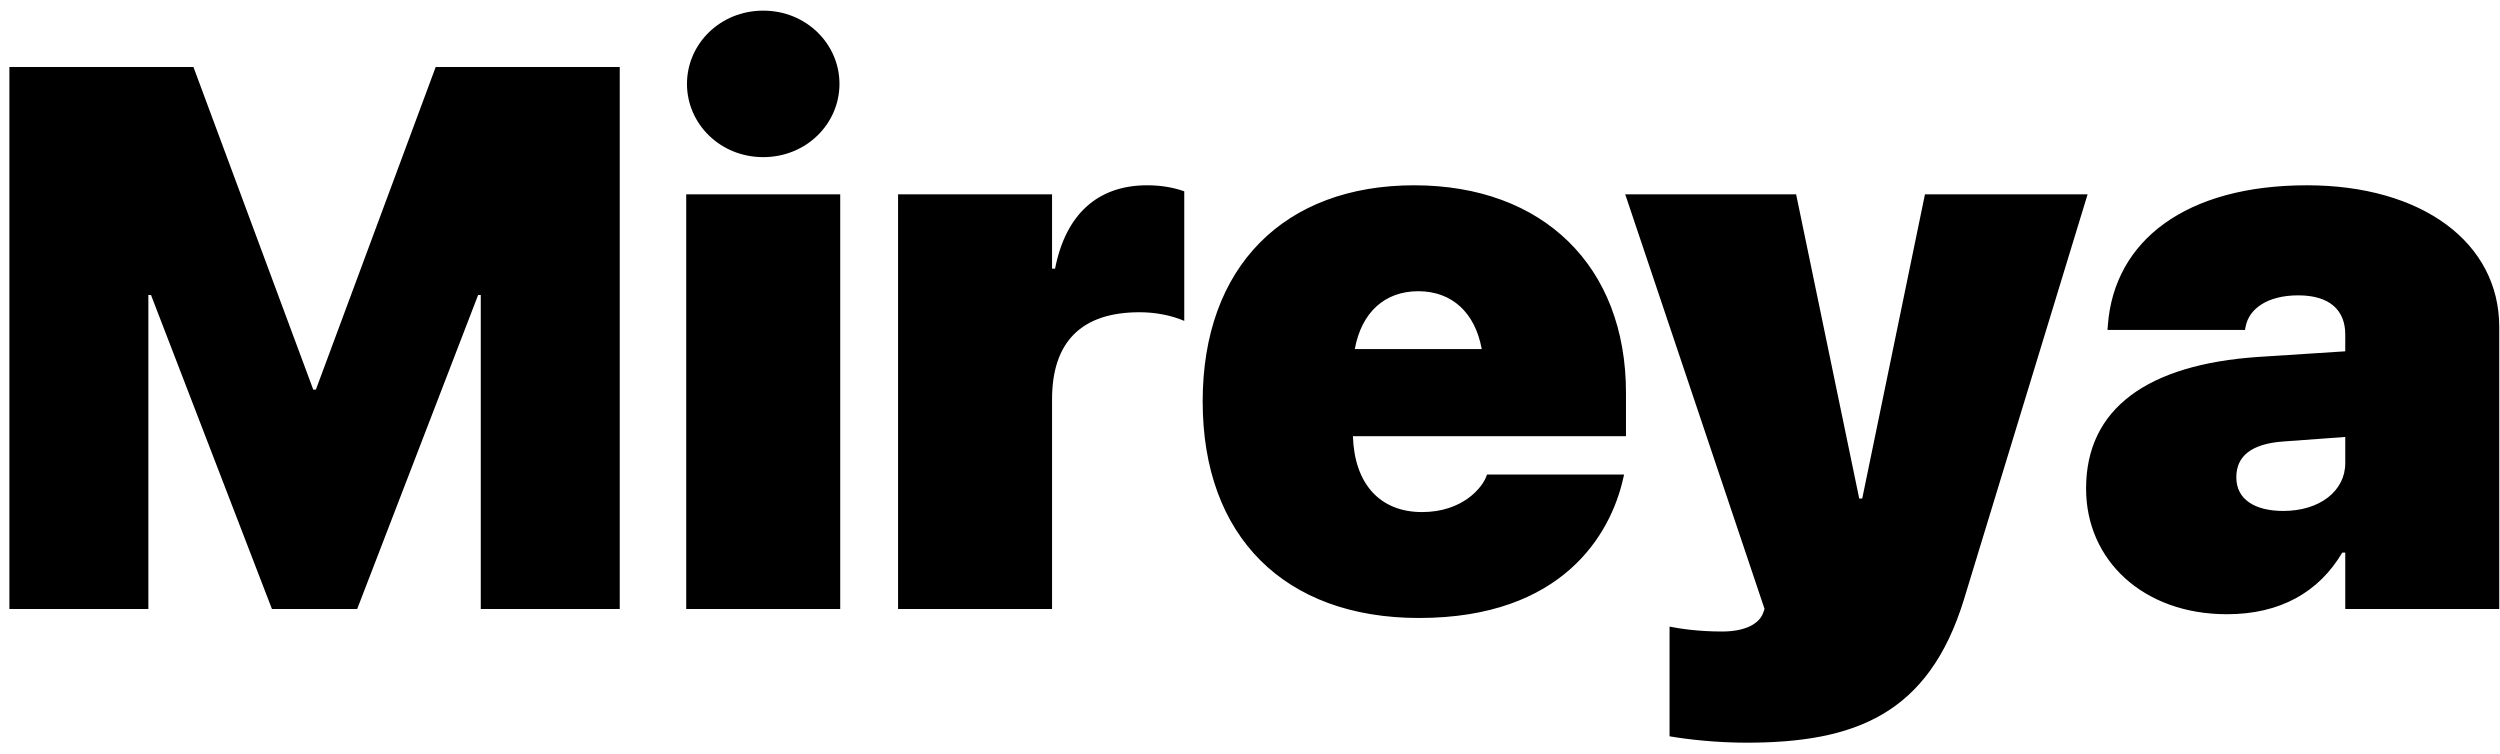
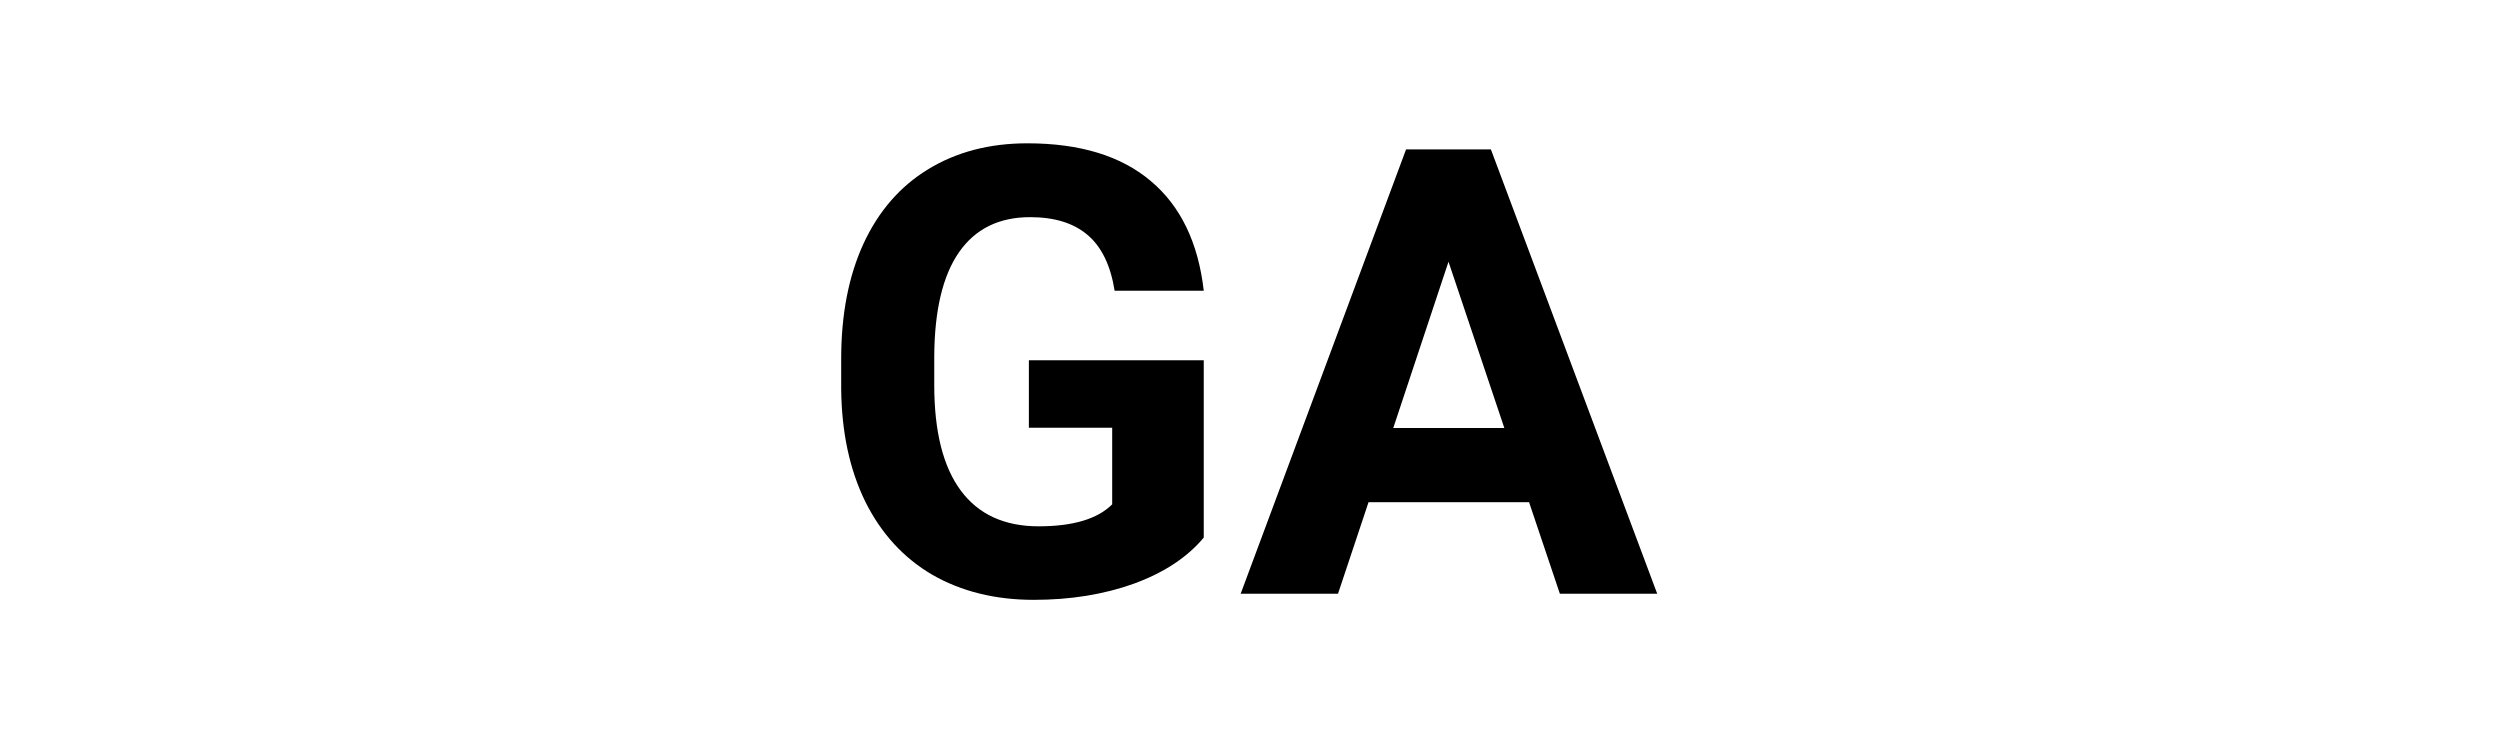
- <svg xmlns="http://www.w3.org/2000/svg" width="156px" height="47px" viewBox="0 0 156 47" version="1.1">
-   <g id="Page-1" stroke="none" stroke-width="1" fill="none" fill-rule="evenodd">
-     <g id="logo" fill="#000000" fill-rule="nonzero">
-       <path d="M9.258,38 L9.258,18.406 L9.422,18.406 L16.969,38 L22.289,38 L29.836,18.406 L30,18.406 L30,38 L38.672,38 L38.672,4.18 L27.188,4.18 L19.711,24.312 L19.547,24.312 L12.07,4.18 L0.586,4.18 L0.586,38 L9.258,38 Z M47.625,9.805 C50.32,9.805 52.383,7.719 52.383,5.234 C52.383,2.75 50.32,0.664 47.625,0.664 C44.93,0.664 42.867,2.75 42.867,5.234 C42.867,7.719 44.93,9.805 47.625,9.805 Z M52.43,38 L52.43,12.125 L42.82,12.125 L42.82,38 L52.43,38 Z M65.648,38 L65.648,24.922 C65.648,21.312 67.5,19.484 71.109,19.484 C72.094,19.484 73.078,19.672 73.898,20.023 L73.898,11.938 C73.172,11.68 72.398,11.562 71.578,11.562 C68.484,11.562 66.492,13.391 65.836,16.766 L65.648,16.766 L65.648,12.125 L56.039,12.125 L56.039,38 L65.648,38 Z M88.547,38.562 C97.547,38.562 100.5,33.289 101.273,29.914 L101.344,29.609 L92.789,29.609 L92.766,29.68 C92.508,30.43 91.266,31.953 88.734,31.953 C86.109,31.953 84.516,30.195 84.422,27.219 L101.461,27.219 L101.461,24.5 C101.461,16.625 96.305,11.562 88.242,11.562 C80.156,11.562 75.047,16.625 75.047,25.039 L75.047,25.062 C75.047,33.477 80.156,38.562 88.547,38.562 Z M92.461,21.781 L84.539,21.781 C84.961,19.484 86.414,18.172 88.5,18.172 C90.586,18.172 92.039,19.484 92.461,21.781 Z M108.961,46.344 C115.734,46.344 120.352,44.586 122.555,37.391 L130.266,12.125 L120.117,12.125 L116.203,31.109 L116.016,31.109 L112.078,12.125 L101.414,12.125 L110.109,38 L110.016,38.258 C109.781,38.891 108.961,39.406 107.461,39.406 C105.914,39.406 104.789,39.219 104.18,39.102 L104.18,45.945 C105.258,46.133 107.086,46.344 108.961,46.344 Z M138.961,38.328 C142.289,38.328 144.703,36.945 146.156,34.484 L146.344,34.484 L146.344,38 L155.953,38 L155.953,20.398 C155.953,15.148 151.148,11.562 143.953,11.562 C136.406,11.562 131.93,15.008 131.531,20.281 L131.508,20.586 L140.086,20.586 L140.133,20.352 C140.344,19.297 141.445,18.43 143.414,18.43 C145.383,18.43 146.344,19.367 146.344,20.867 L146.344,21.922 L140.906,22.273 C134.016,22.742 130.172,25.484 130.172,30.477 L130.172,30.5 C130.172,34.953 133.734,38.328 138.961,38.328 Z M142.477,31.883 C140.695,31.883 139.547,31.156 139.547,29.797 L139.547,29.773 C139.547,28.484 140.461,27.688 142.5,27.547 L146.344,27.266 L146.344,28.906 C146.344,30.617 144.773,31.883 142.477,31.883 Z" id="Mireya" />
-     </g>
-   </g>
+ <svg xmlns="http://www.w3.org/2000/svg" width="80" height="24" viewBox="0 0 80 24" fill="none">
+   <path d="M38.52 17.203C37.992 17.835 37.247 18.326 36.283 18.678C35.32 19.023 34.252 19.195 33.08 19.195C31.85 19.195 30.769 18.928 29.838 18.395C28.913 17.854 28.197 17.073 27.689 16.051C27.188 15.029 26.931 13.828 26.918 12.447V11.48C26.918 10.061 27.156 8.834 27.631 7.799C28.113 6.757 28.803 5.963 29.701 5.416C30.606 4.863 31.664 4.586 32.875 4.586C34.561 4.586 35.88 4.99 36.83 5.797C37.781 6.598 38.344 7.766 38.52 9.303H35.668C35.538 8.489 35.248 7.893 34.799 7.516C34.356 7.138 33.744 6.949 32.963 6.949C31.967 6.949 31.208 7.324 30.688 8.072C30.167 8.821 29.903 9.934 29.896 11.412V12.32C29.896 13.811 30.18 14.938 30.746 15.699C31.312 16.461 32.143 16.842 33.236 16.842C34.337 16.842 35.121 16.607 35.59 16.139V13.688H32.924V11.529H38.52V17.203ZM48.93 16.07H43.793L42.816 19H39.701L44.994 4.781H47.709L53.031 19H49.916L48.93 16.07ZM44.584 13.697H48.139L46.352 8.375L44.584 13.697Z" fill="black" />
</svg>
